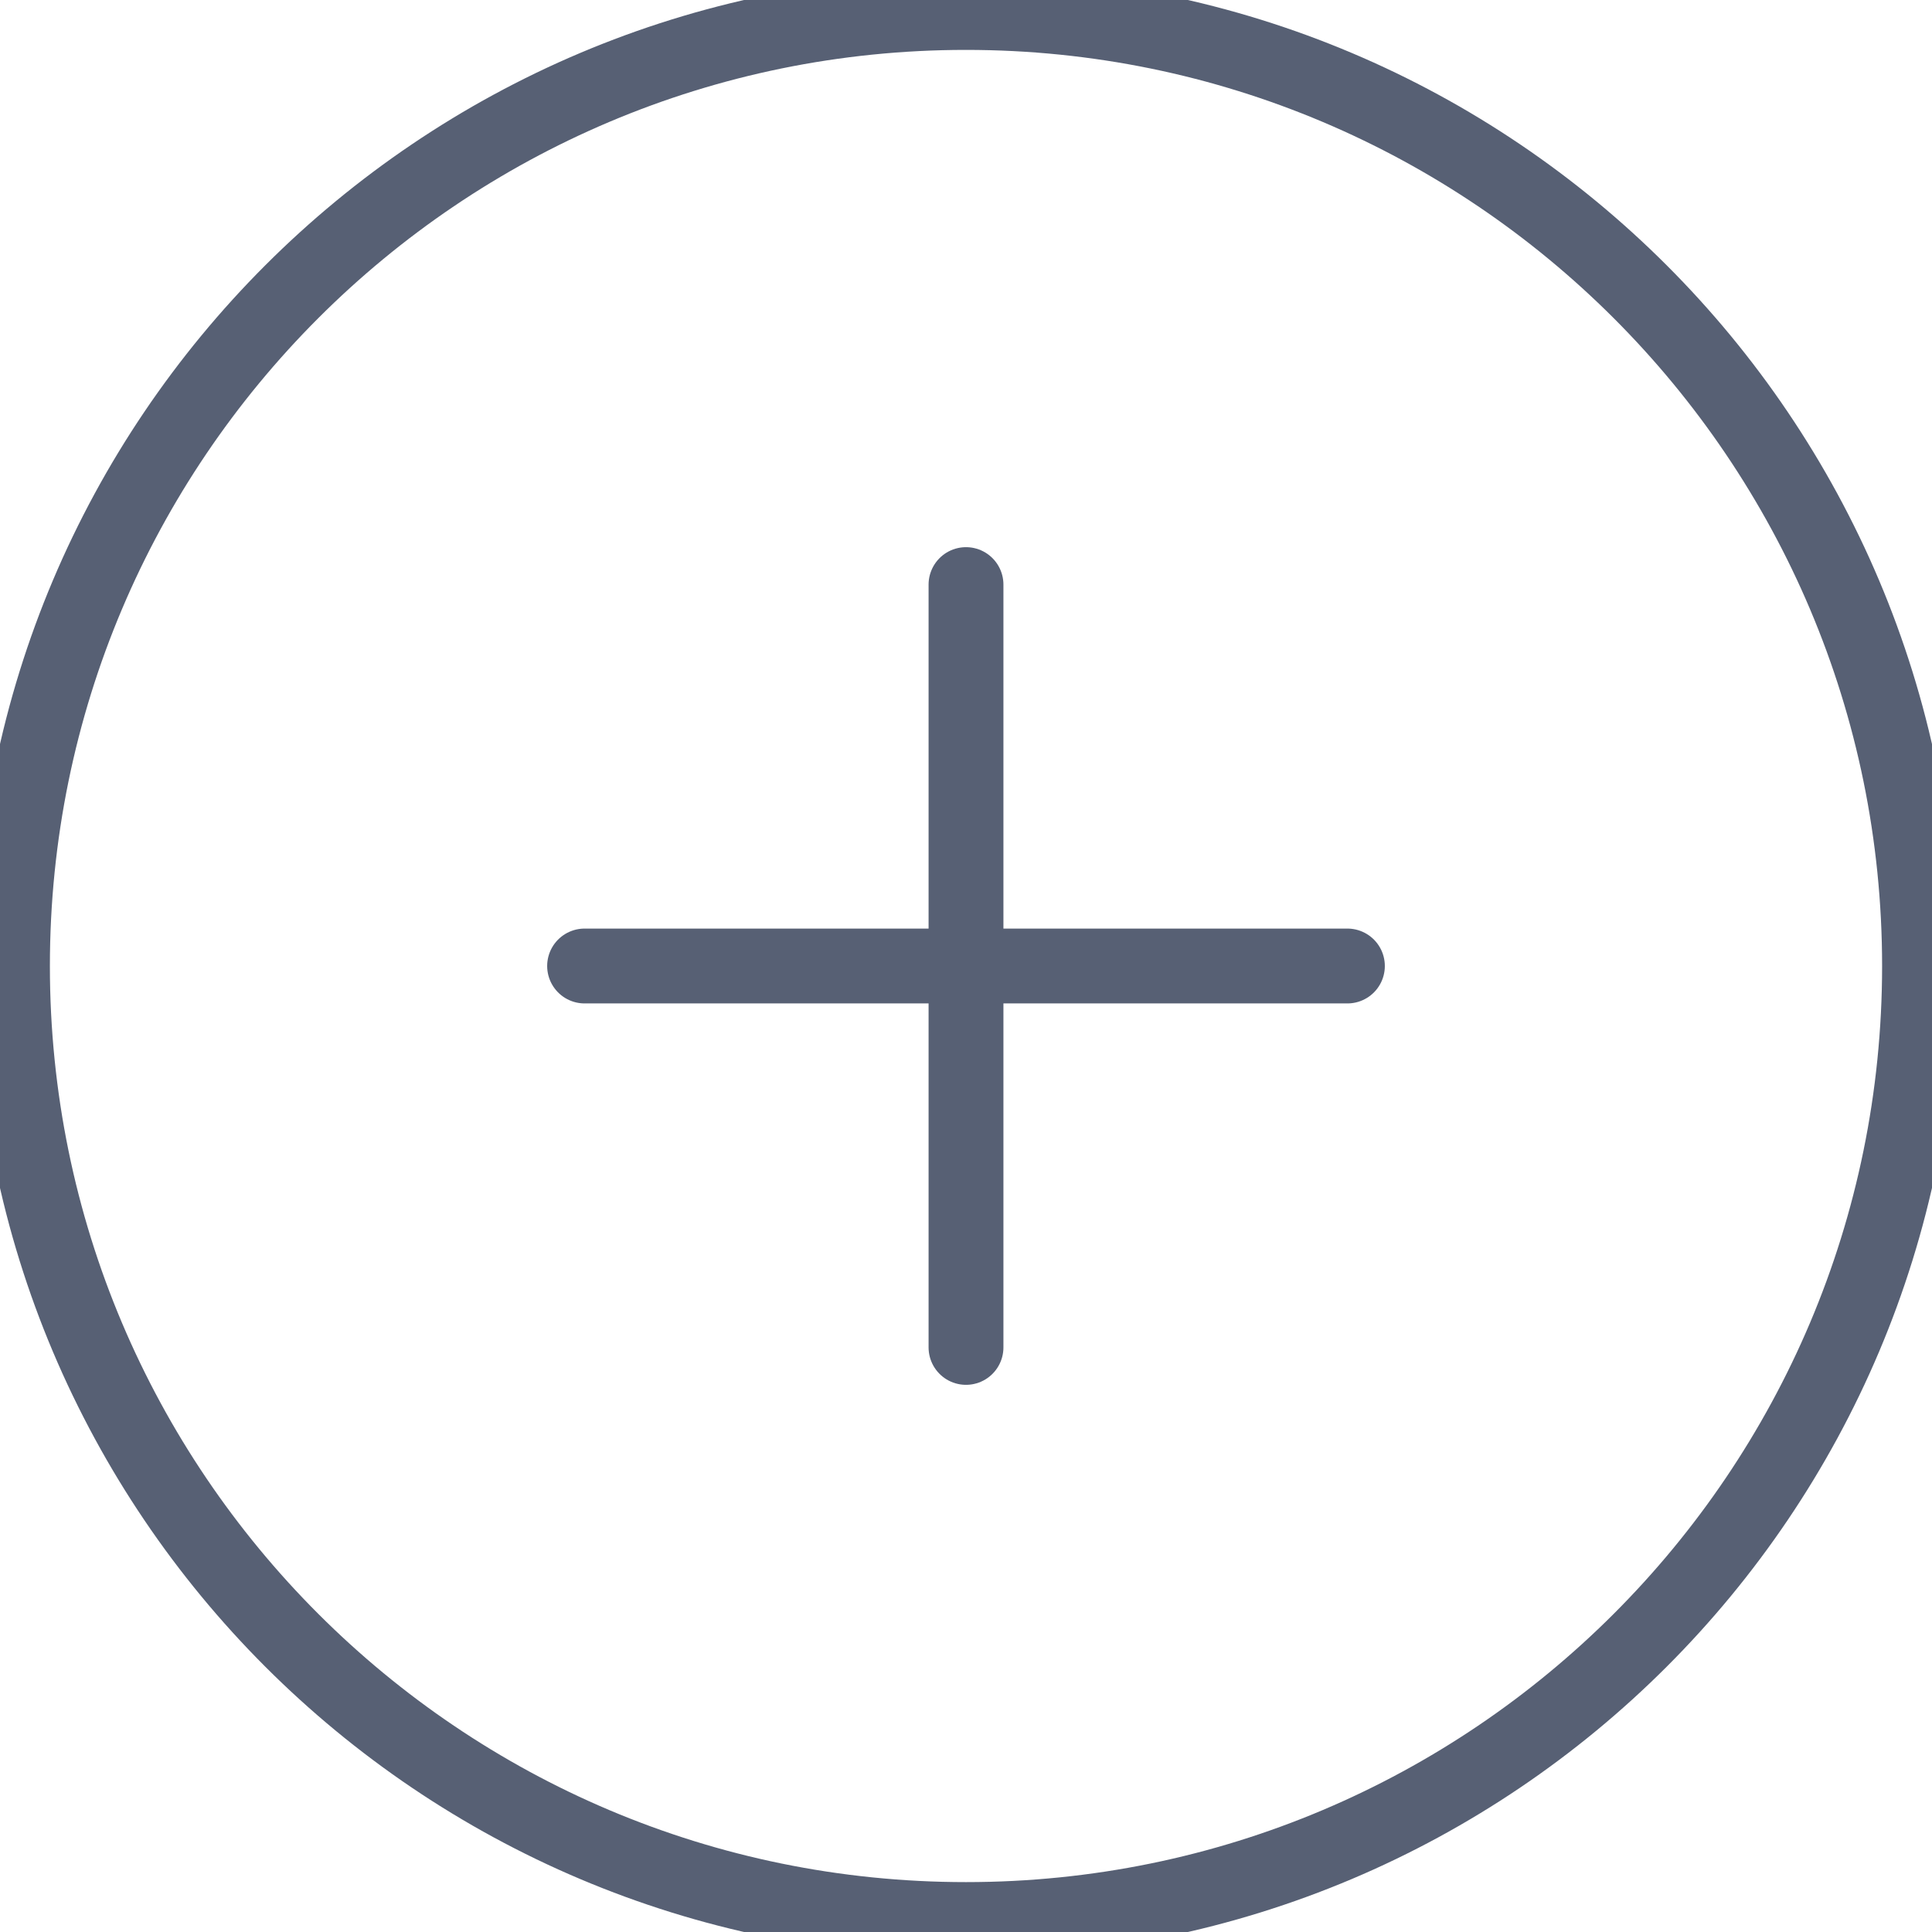
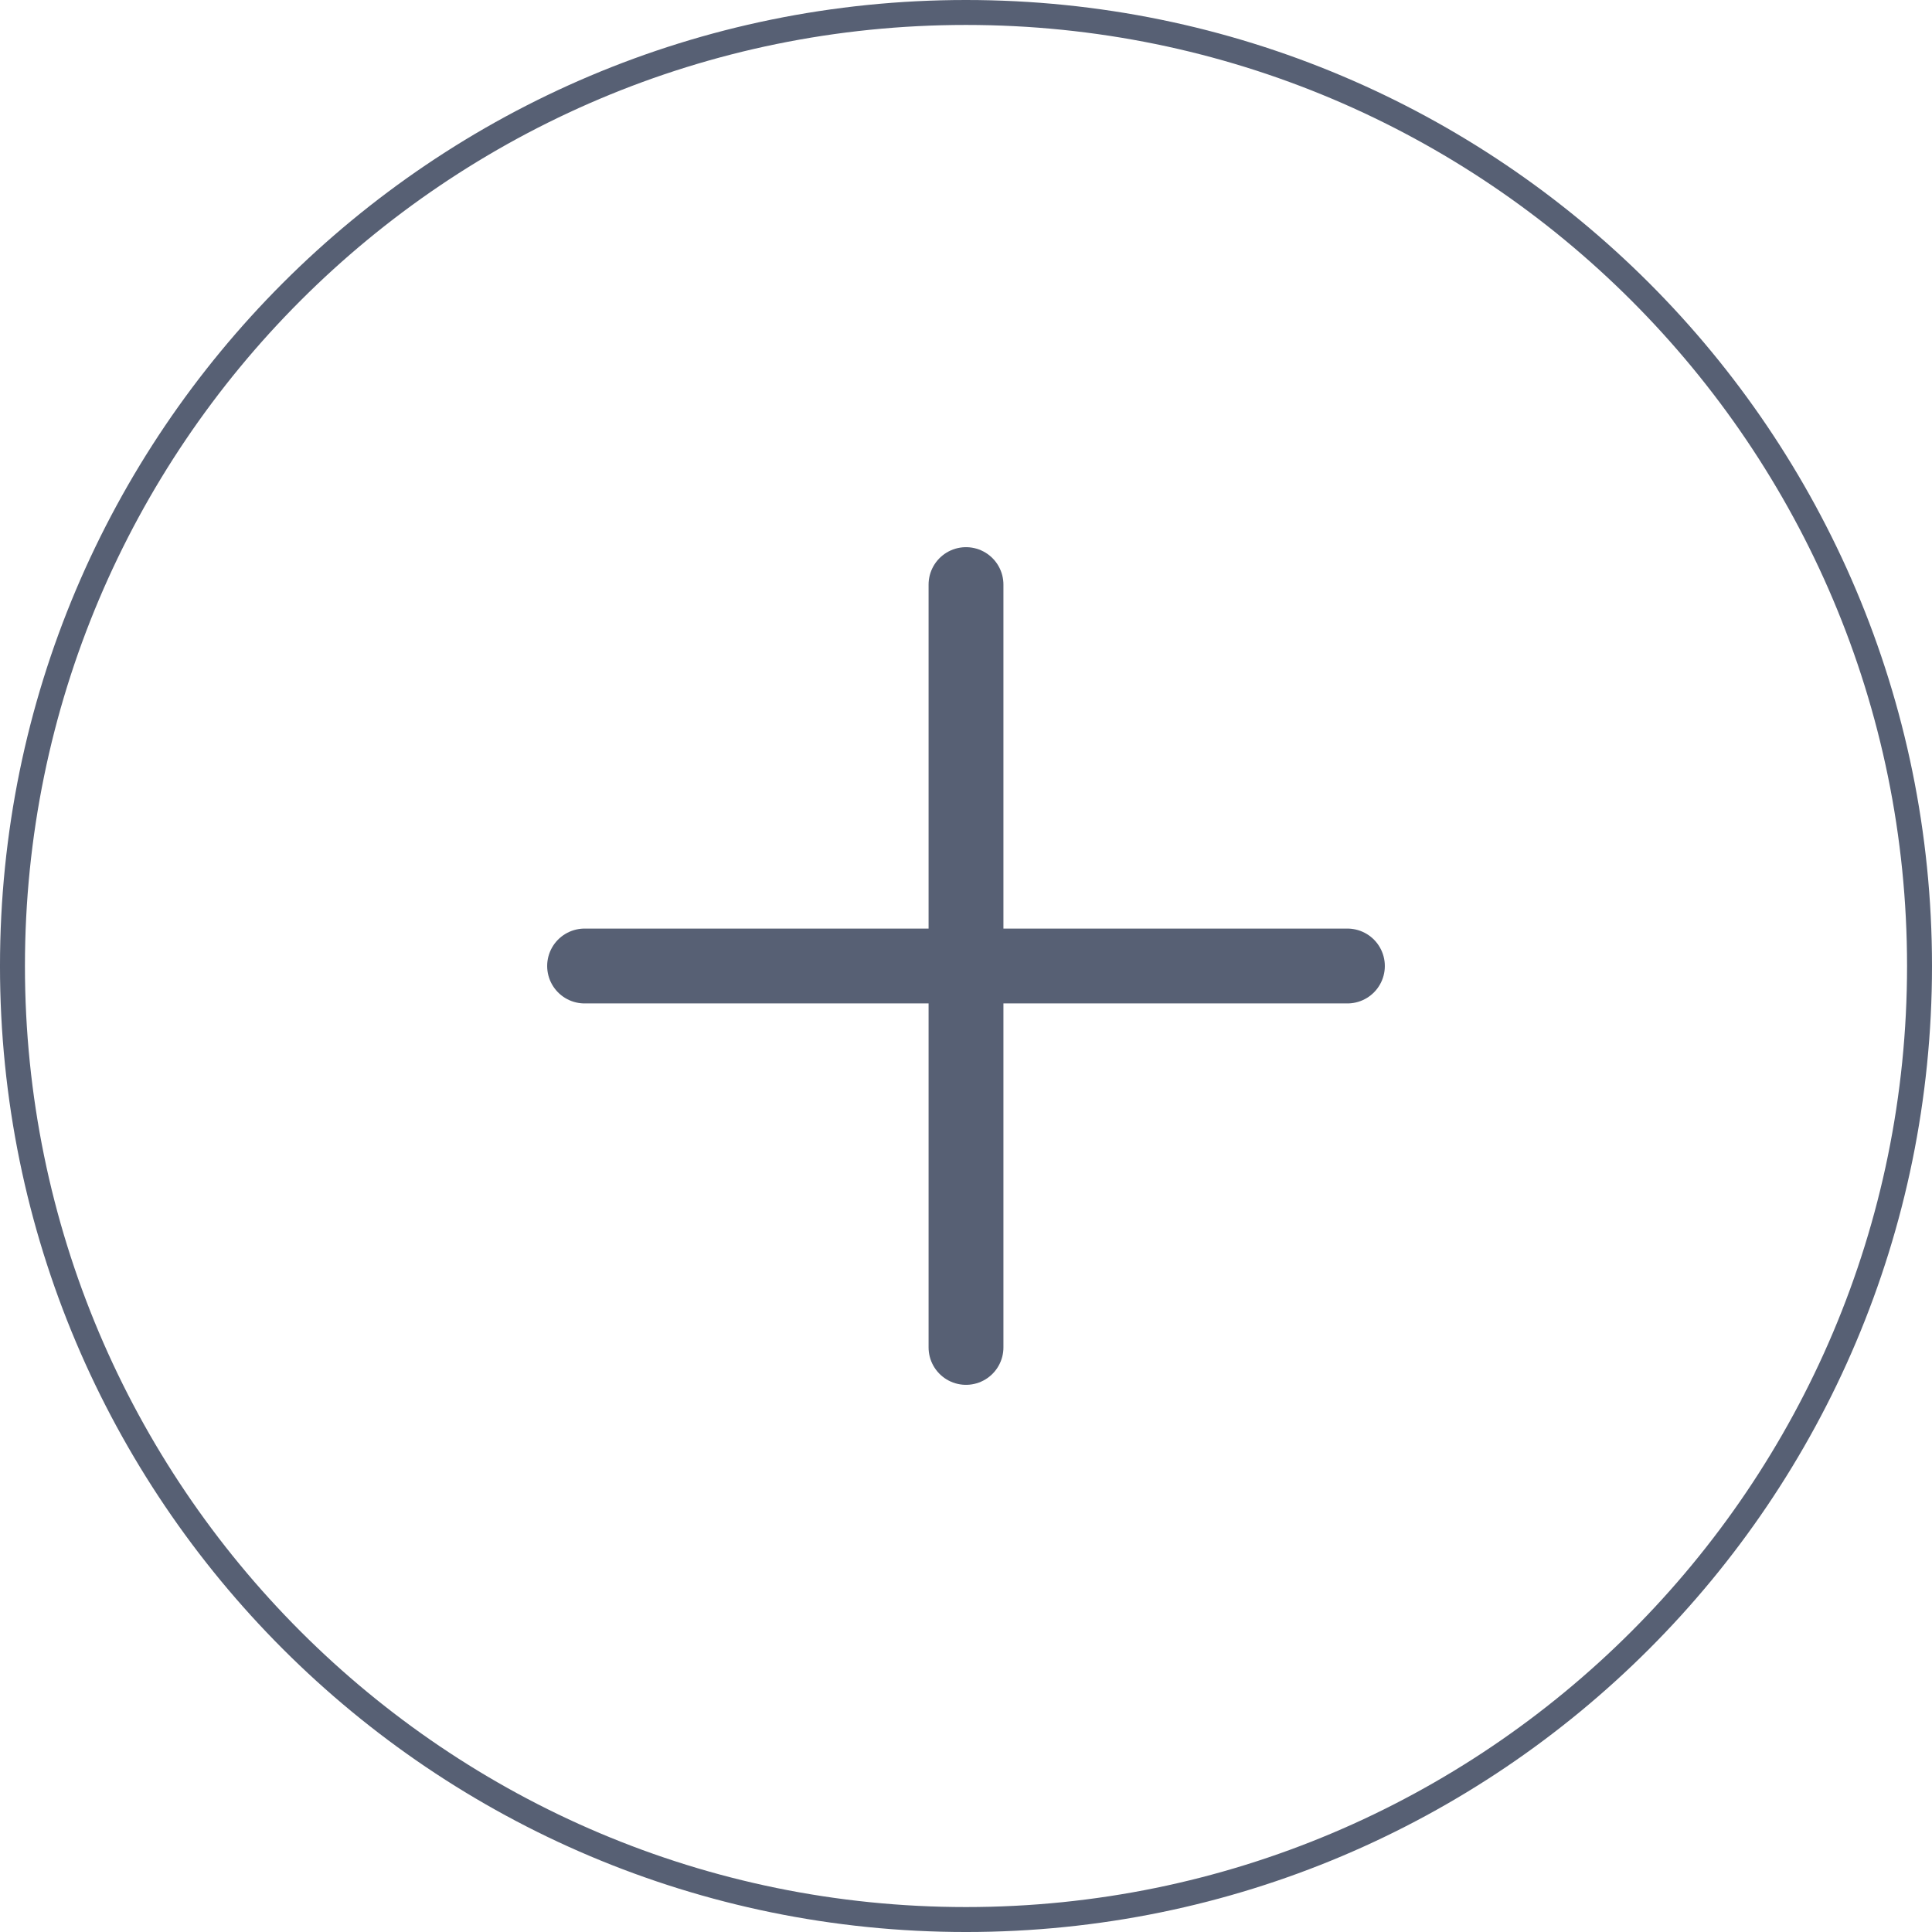
<svg xmlns="http://www.w3.org/2000/svg" width="232.313" height="232.313" viewBox="0 0 232.313 232.313">
-   <g id="Icon_feather-plus-circle" data-name="Icon feather-plus-circle" transform="translate(-1.5 -1.5)">
-     <path id="Pfad_1" data-name="Pfad 1" d="M232.313,117.657A114.657,114.657,0,1,1,117.657,3,114.657,114.657,0,0,1,232.313,117.657Z" fill="none" stroke="#576074" stroke-linecap="round" stroke-linejoin="round" stroke-width="9" />
-     <path id="Pfad_2" data-name="Pfad 2" d="M18,12v91.725" transform="translate(99.657 59.794)" fill="none" stroke="#576074" stroke-linecap="round" stroke-linejoin="round" stroke-width="9" />
-     <path id="Pfad_3" data-name="Pfad 3" d="M12,18h91.725" transform="translate(59.794 99.657)" fill="none" stroke="#576074" stroke-linecap="round" stroke-linejoin="round" stroke-width="9" />
-   </g>
+   <path id="Pfad_1" data-name="Pfad 1" d="M232.313,117.657A114.657,114.657,0,1,1,117.657,3,114.657,114.657,0,0,1,232.313,117.657Z" transform="translate(-1.5 -1.5)" fill="none" stroke="#576074" stroke-linecap="round" stroke-linejoin="round" stroke-width="3" />
+   <path id="Pfad_2" data-name="Pfad 2" d="M18,12v91.725" transform="translate(98.157 58.294)" fill="none" stroke="#576074" stroke-linecap="round" stroke-linejoin="round" stroke-width="9" />
+   <path id="Pfad_3" data-name="Pfad 3" d="M12,18h91.725" transform="translate(58.294 98.157)" fill="none" stroke="#576074" stroke-linecap="round" stroke-linejoin="round" stroke-width="9" />
</svg>
